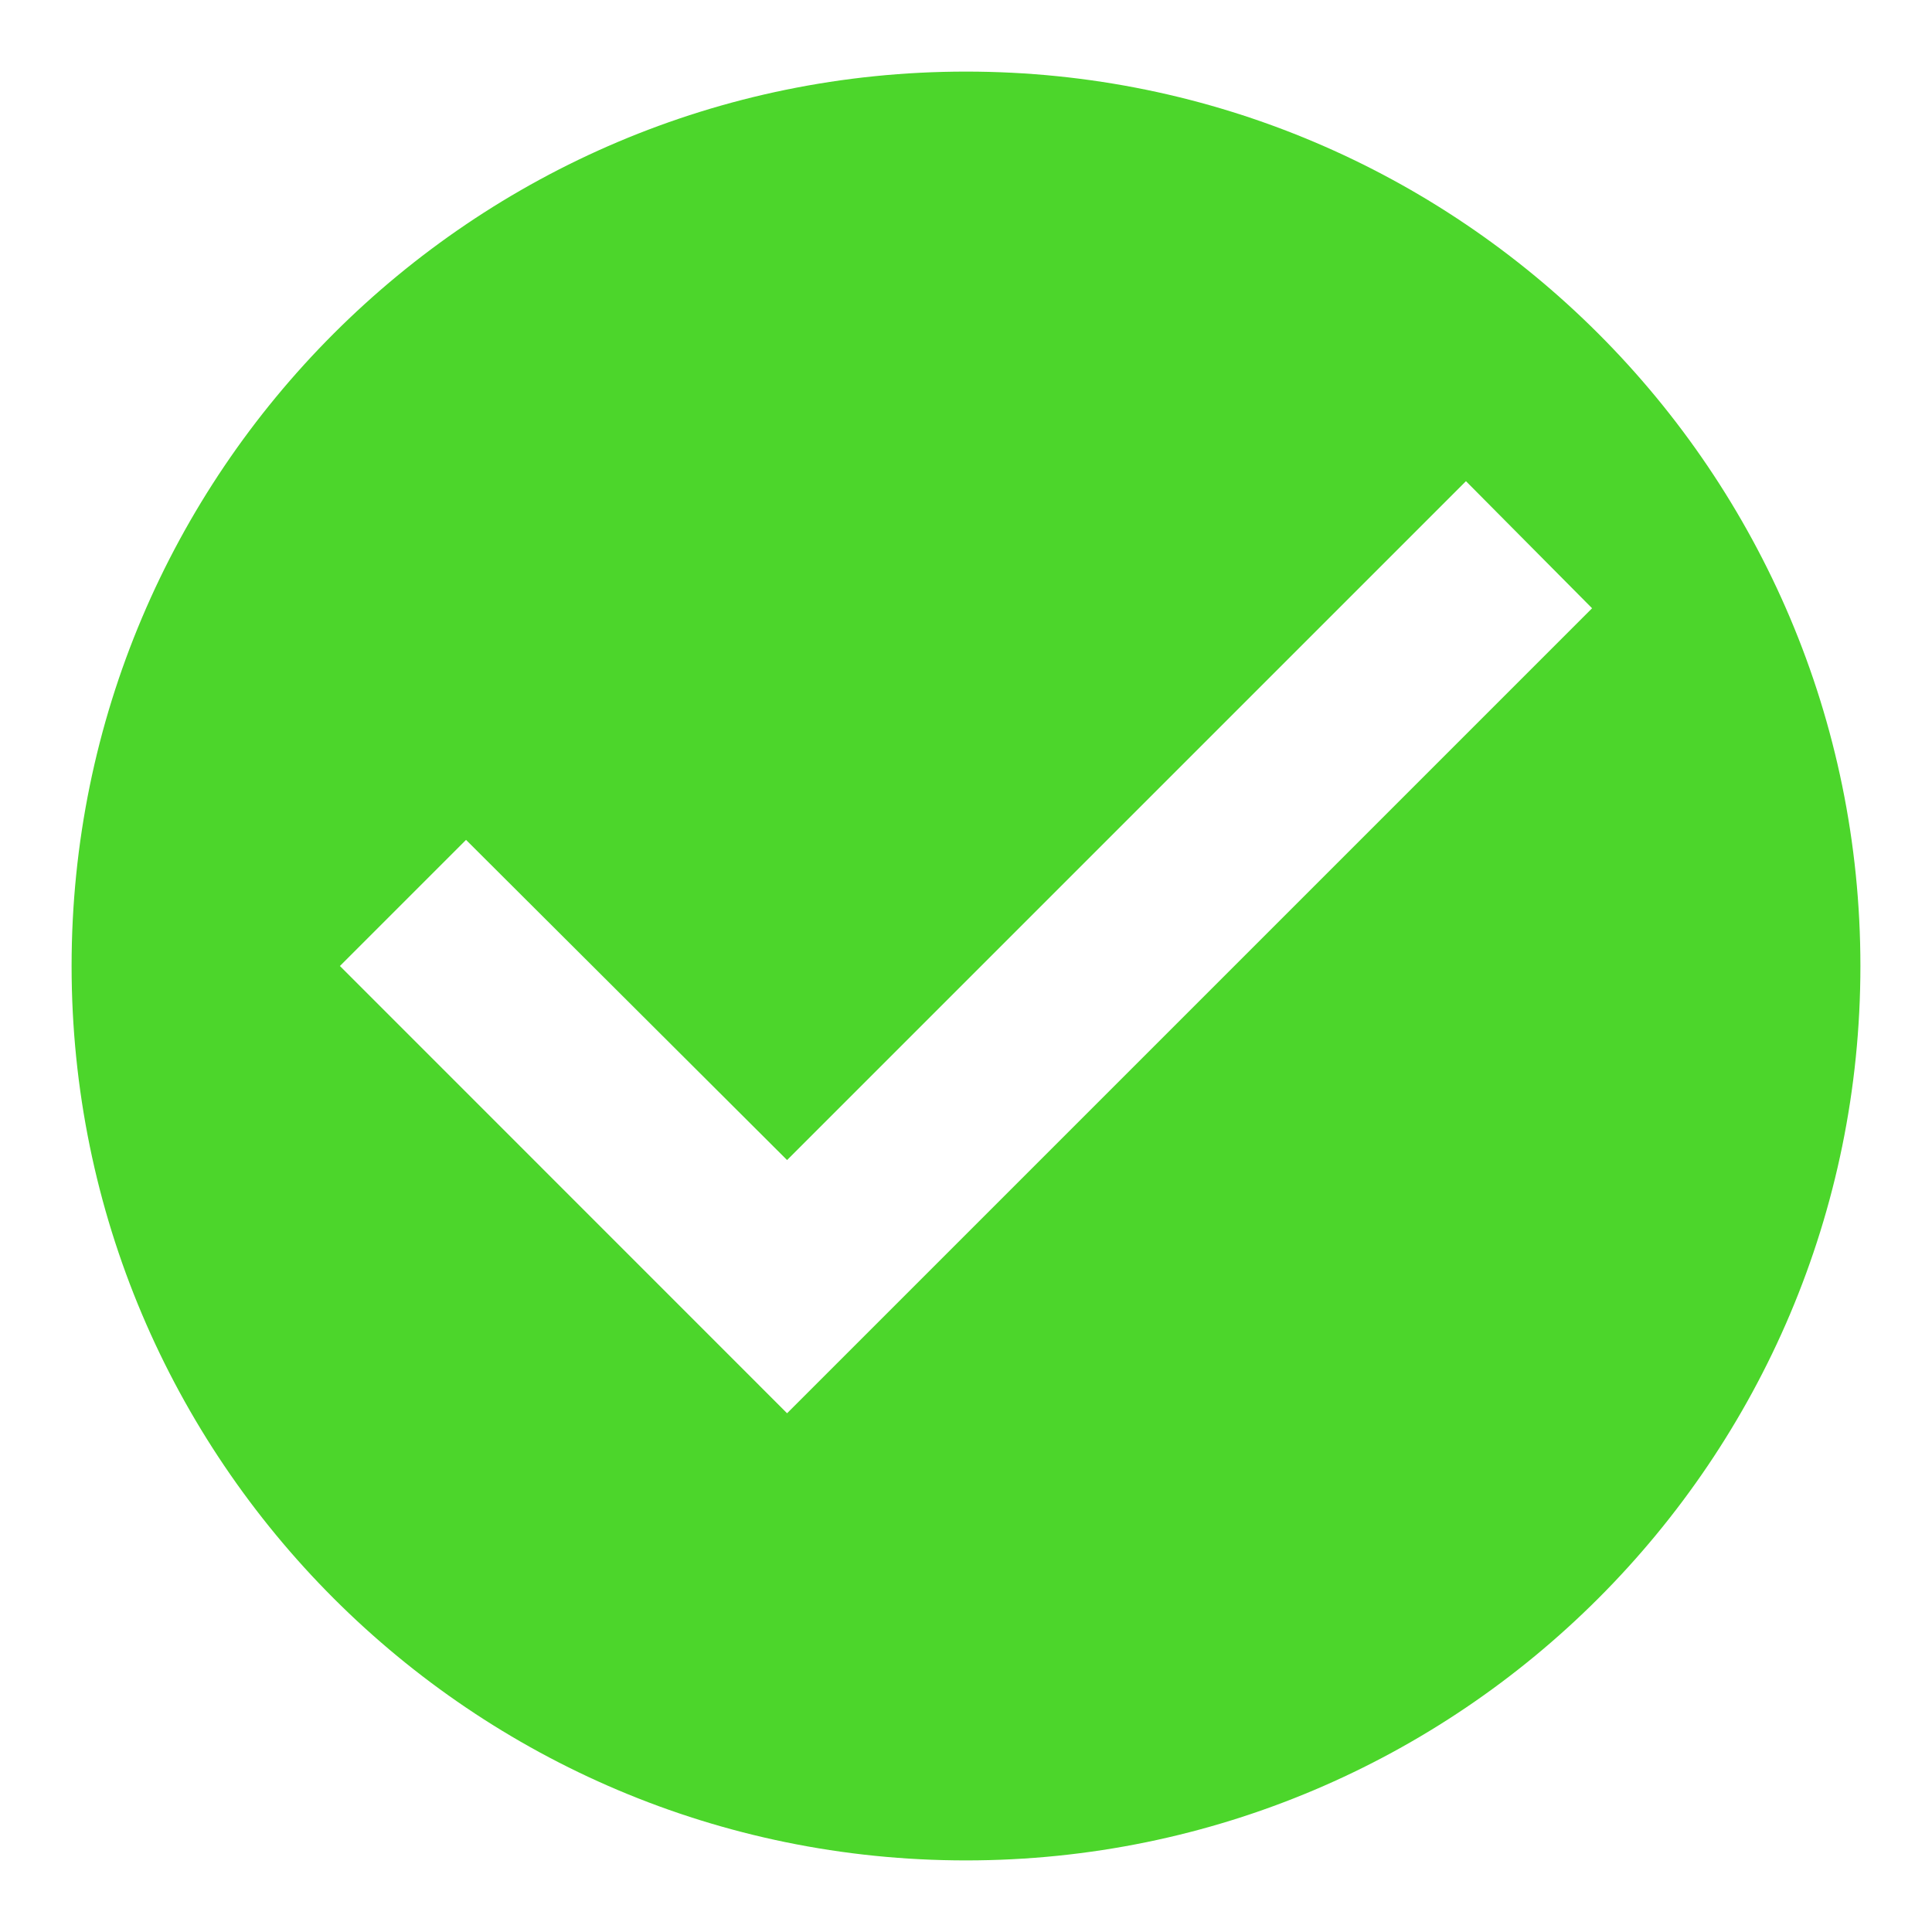
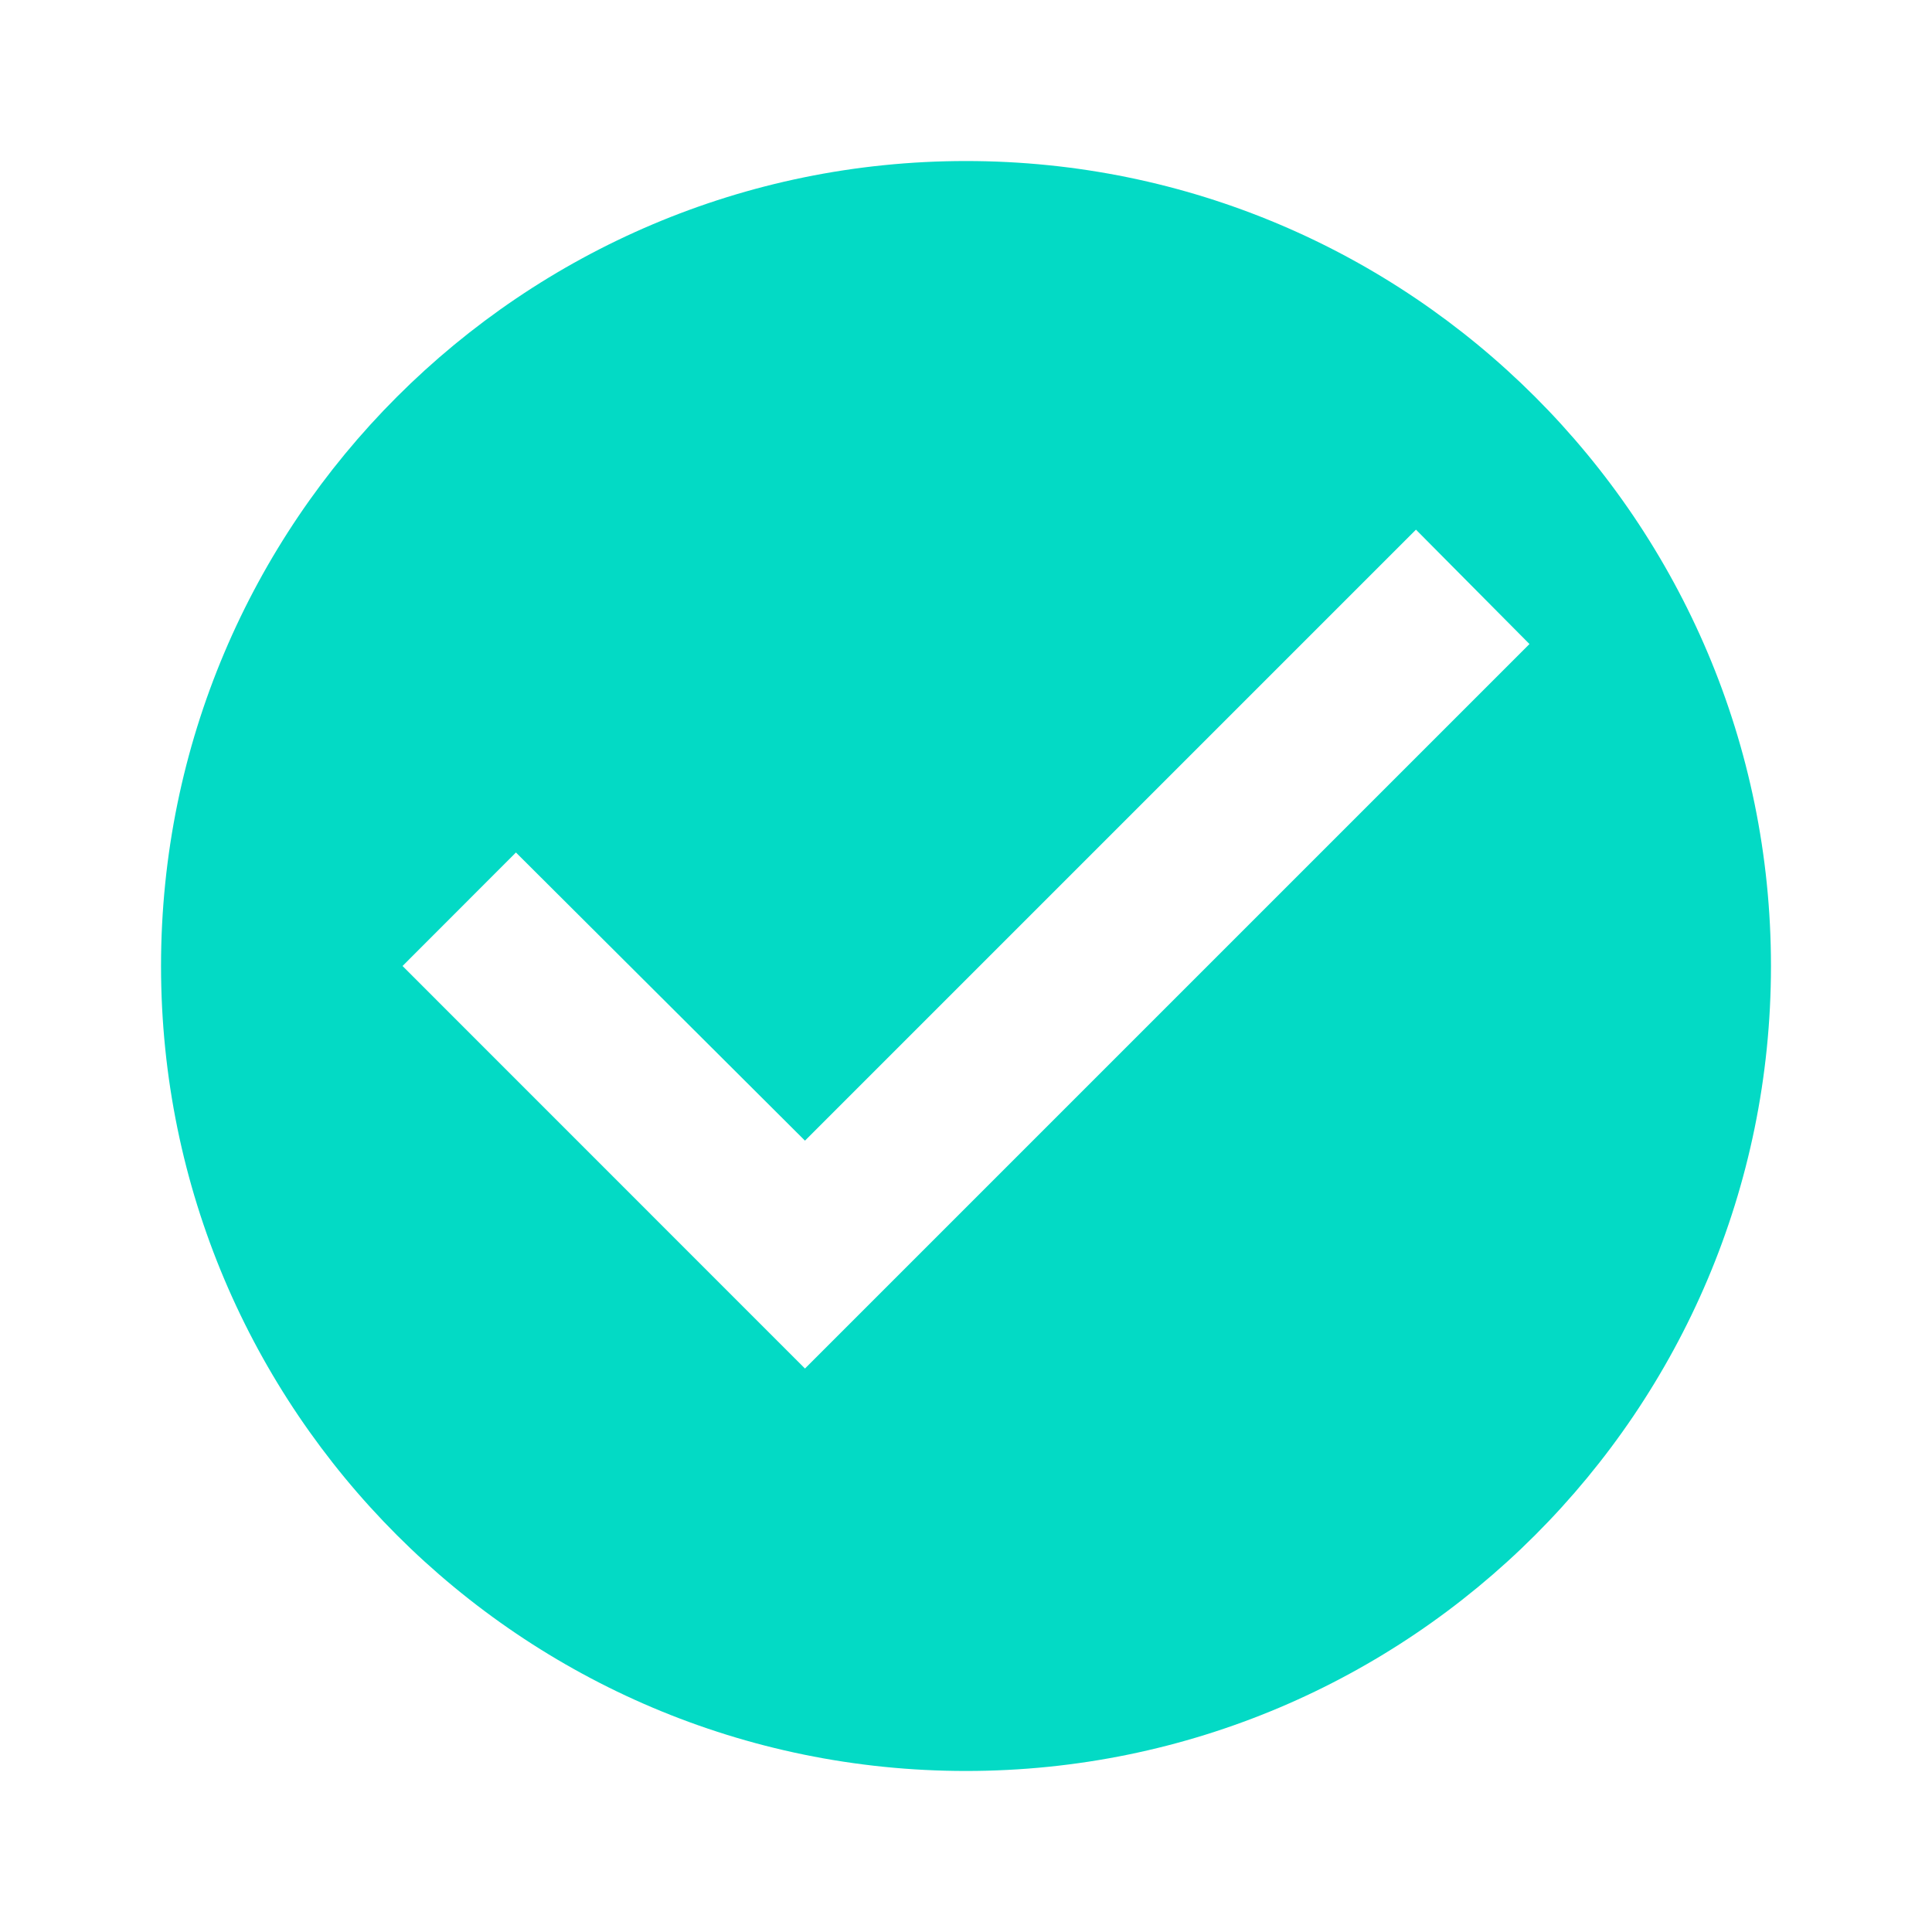
- <svg xmlns="http://www.w3.org/2000/svg" width="18" height="18" viewBox="0 0 18 18" fill="none">
-   <path d="M9 0.667C4.4 0.667 0.667 4.4 0.667 9C0.667 13.6 4.4 17.333 9 17.333C13.6 17.333 17.333 13.6 17.333 9C17.333 4.4 13.6 0.667 9 0.667ZM7.333 13.167L3.167 9L4.342 7.825L7.333 10.808L13.658 4.483L14.833 5.667L7.333 13.167Z" fill="#4CD62B" />
+ <svg xmlns="http://www.w3.org/2000/svg" width="20" height="20" viewBox="0 0 20 20" fill="none">
+   <path d="M10 1.667C5.4 1.667 1.667 5.4 1.667 10C1.667 14.6 5.4 18.333 10 18.333C14.6 18.333 18.333 14.6 18.333 10C18.333 5.4 14.6 1.667 10 1.667ZM8.333 14.167L4.167 10L5.341 8.825L8.333 11.808L14.658 5.483L15.833 6.667L8.333 14.167Z" fill="#03DAC5" />
</svg>
